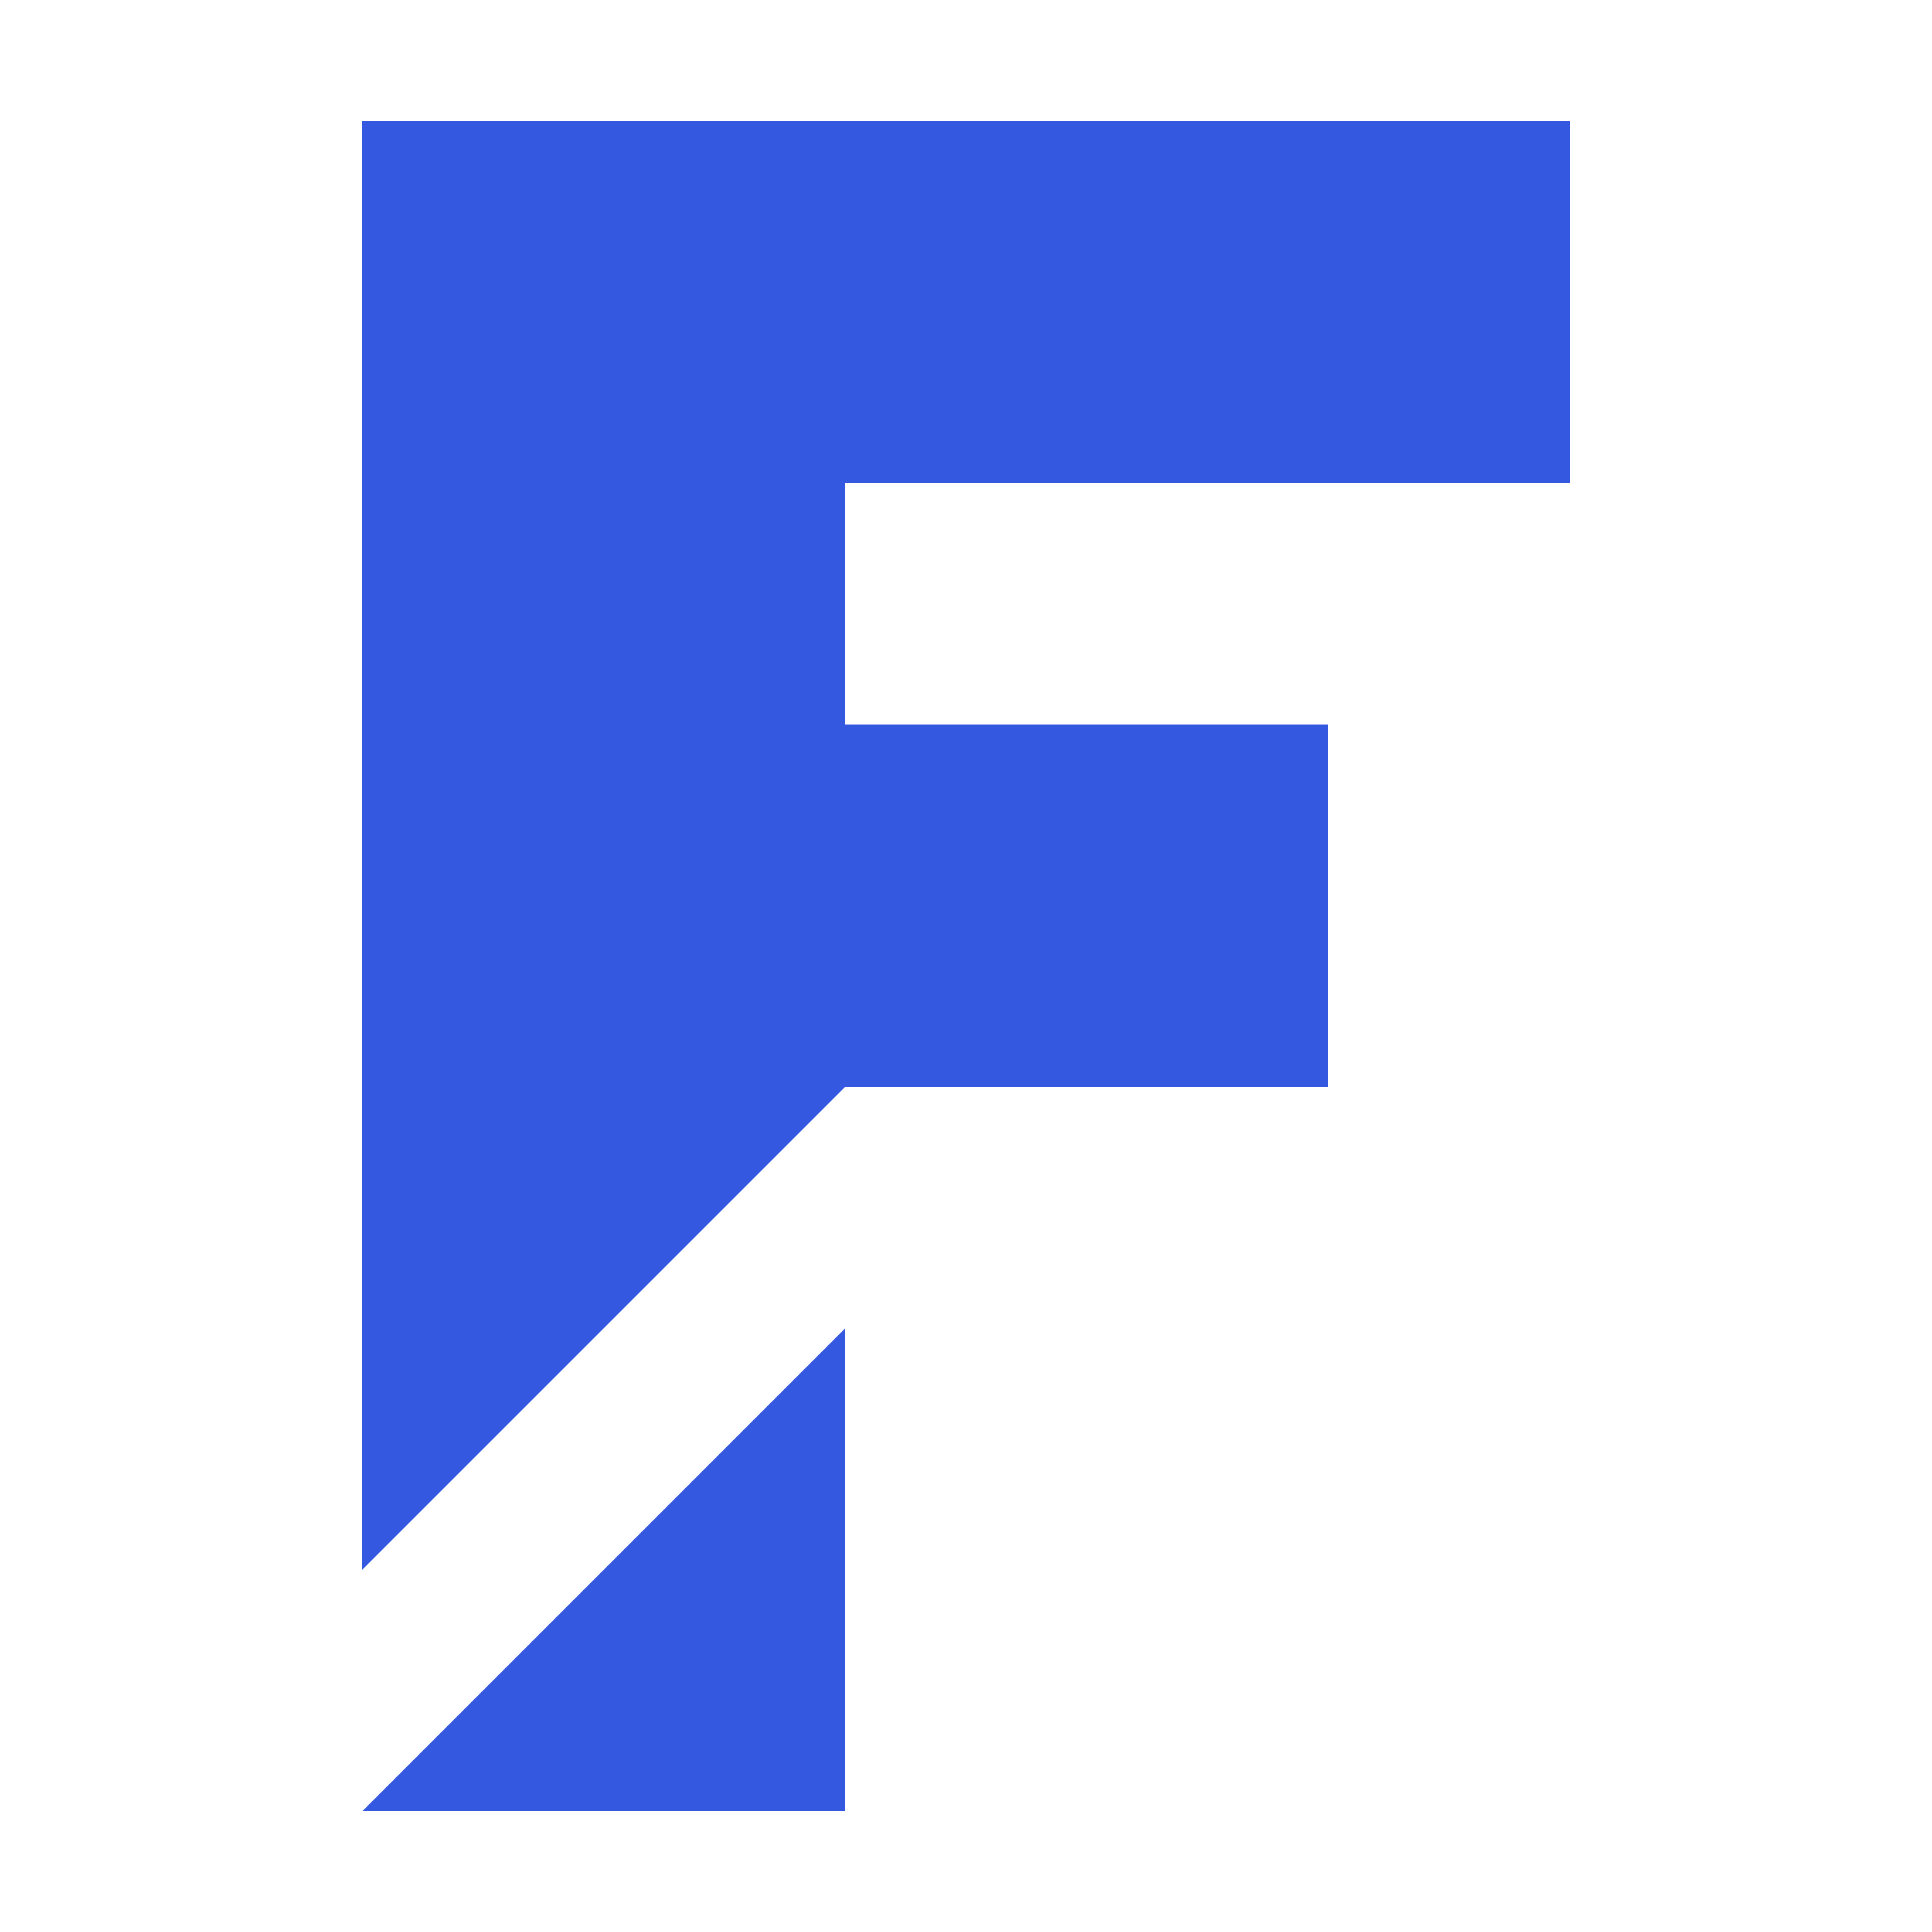
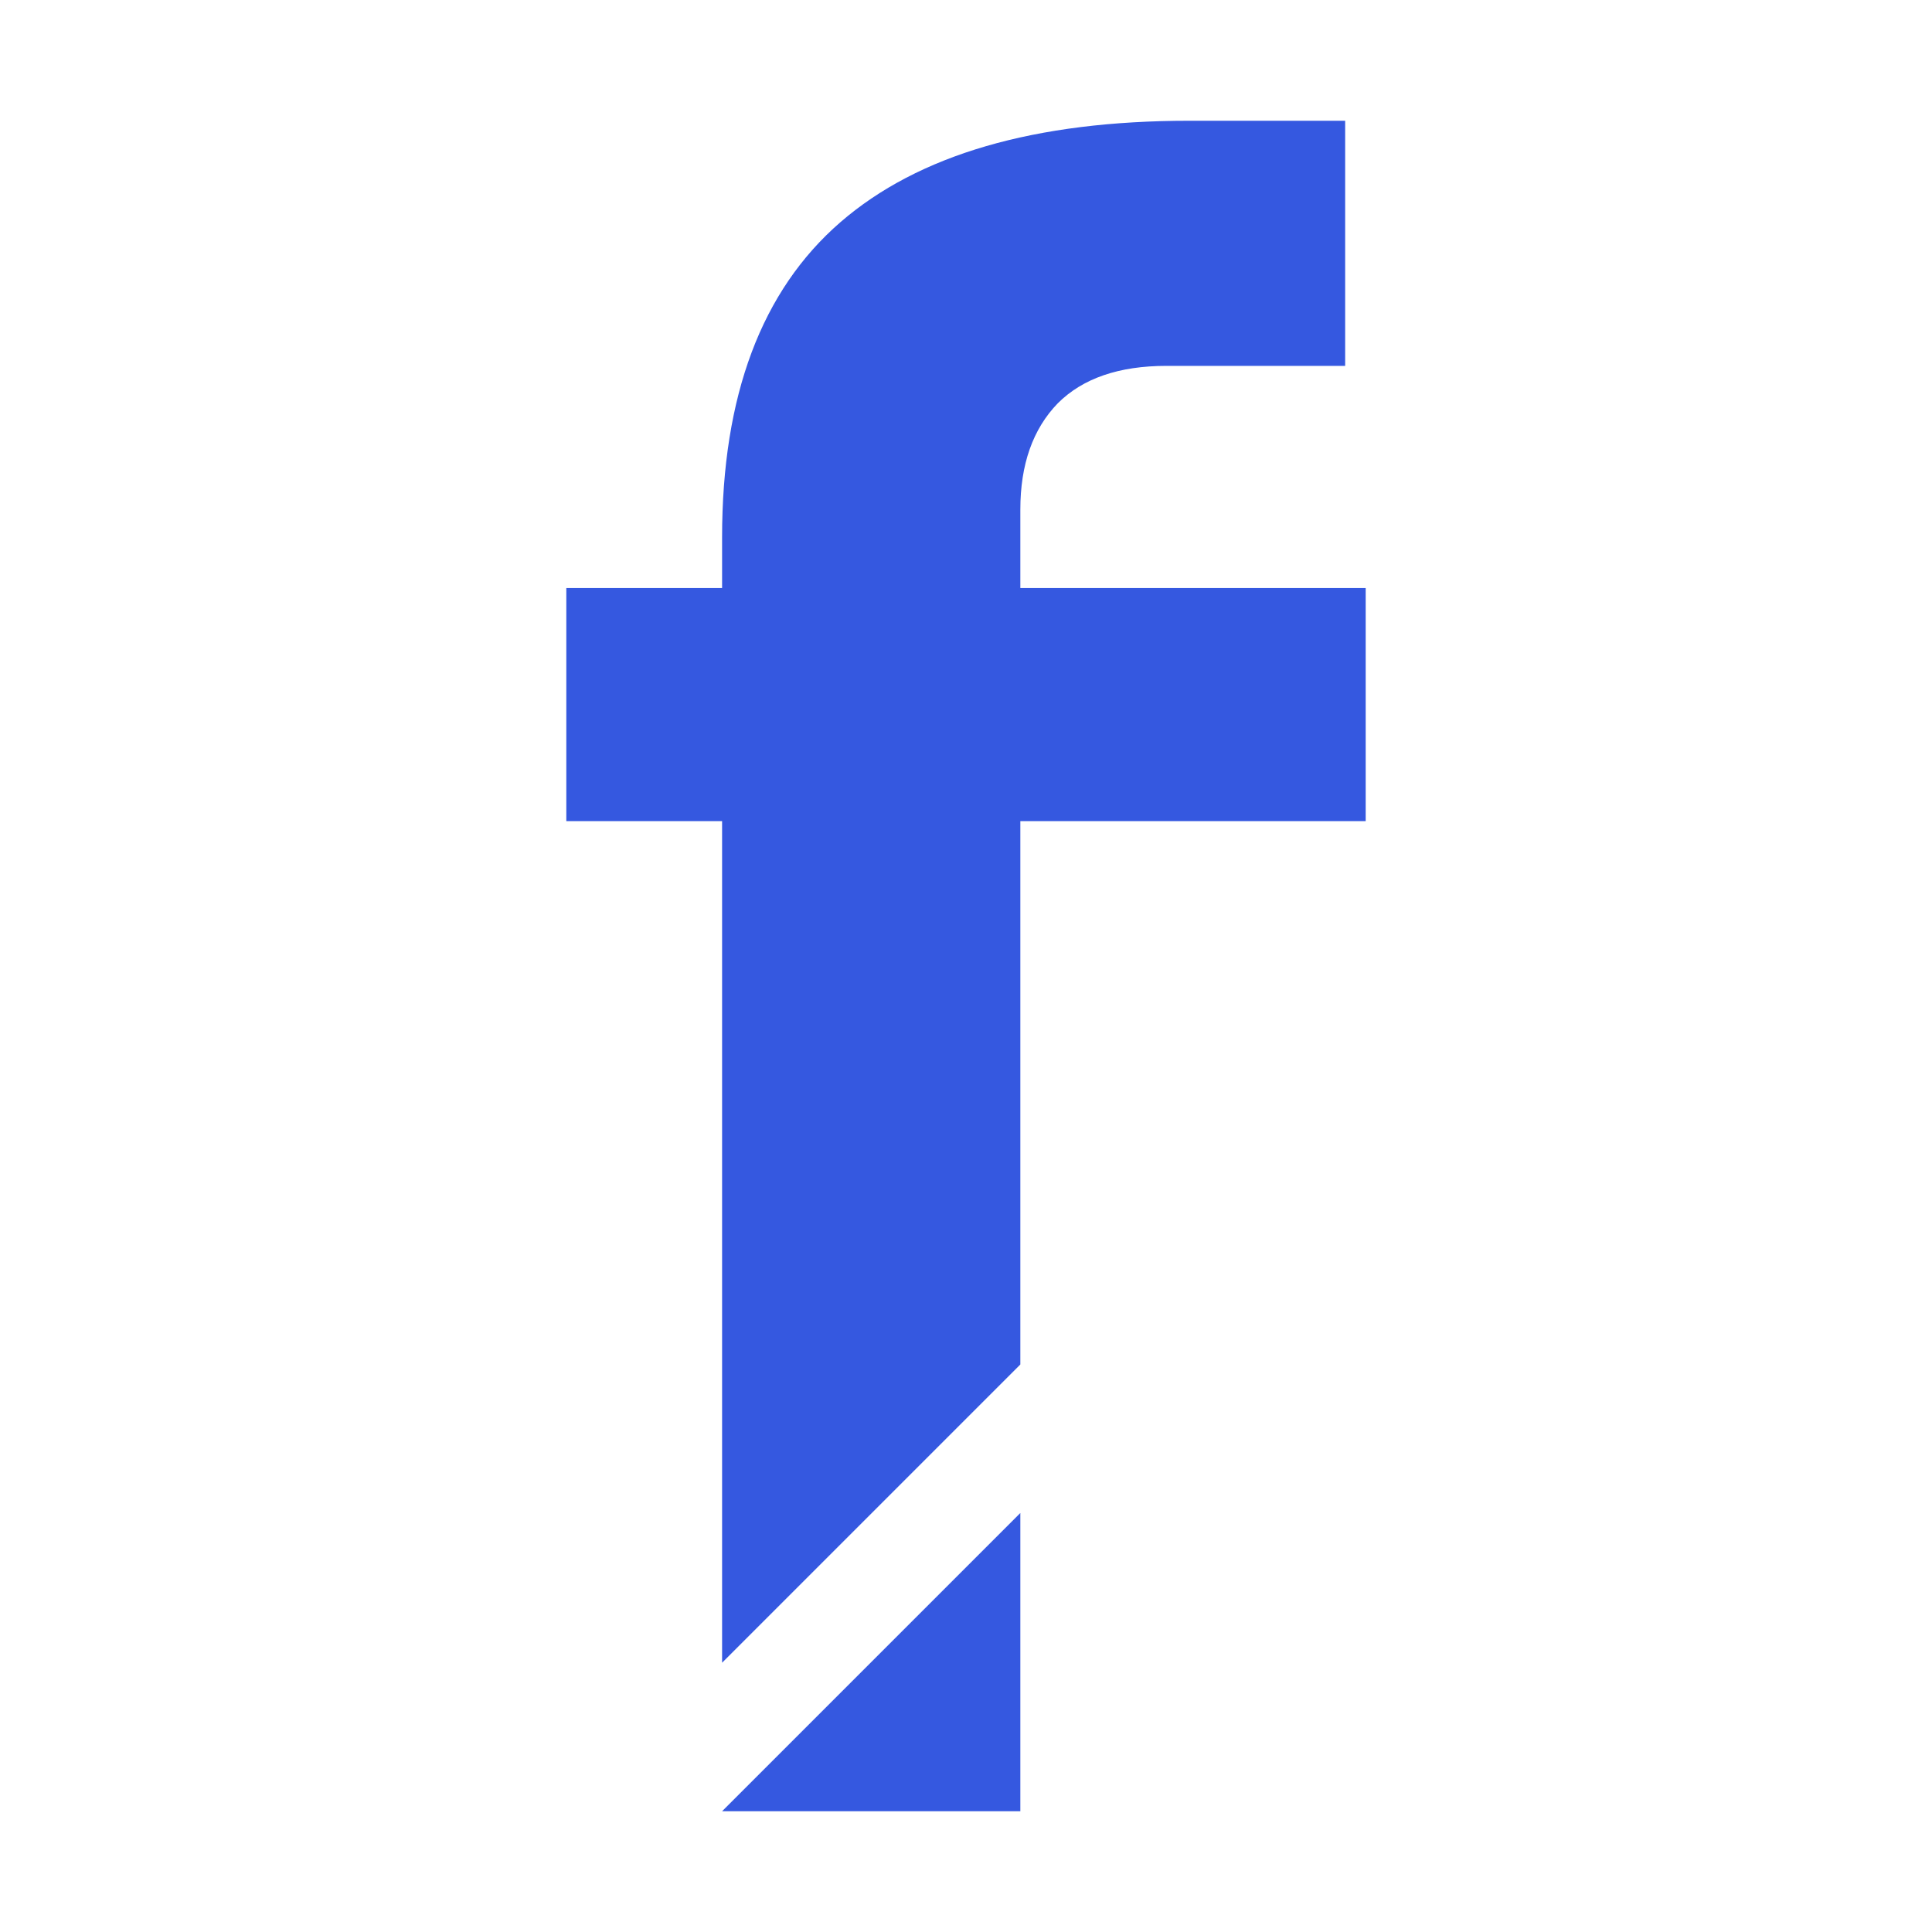
<svg xmlns="http://www.w3.org/2000/svg" viewBox="0 0 16 16" role="img" aria-labelledby="t" width="16" height="16">
  <style>.m{fill:#3558E0}@media (prefers-color-scheme:dark){.m{fill:#7B9CFF}}</style>
-   <path class="m" d="M3 1L13 1L13 4L7 4L7 6L11 6L11 9L7 9L3 13Z" />
-   <path class="m" d="M3 15L7 15L7 11Z" />
+   <path class="m" d="M5.98 13.77V6.8H4.69V4.87H5.98V4.45Q5.98 2.69 6.96 1.84Q7.93 1 9.85 1H11.14V3.03H9.66Q9.07 3.03 8.76 3.34Q8.45 3.66 8.45 4.22V4.87H11.31V6.8H8.45V11.3Z" />
+   <path class="m" d="M5.98 15 8.45 12.53V15Z" />
</svg>
